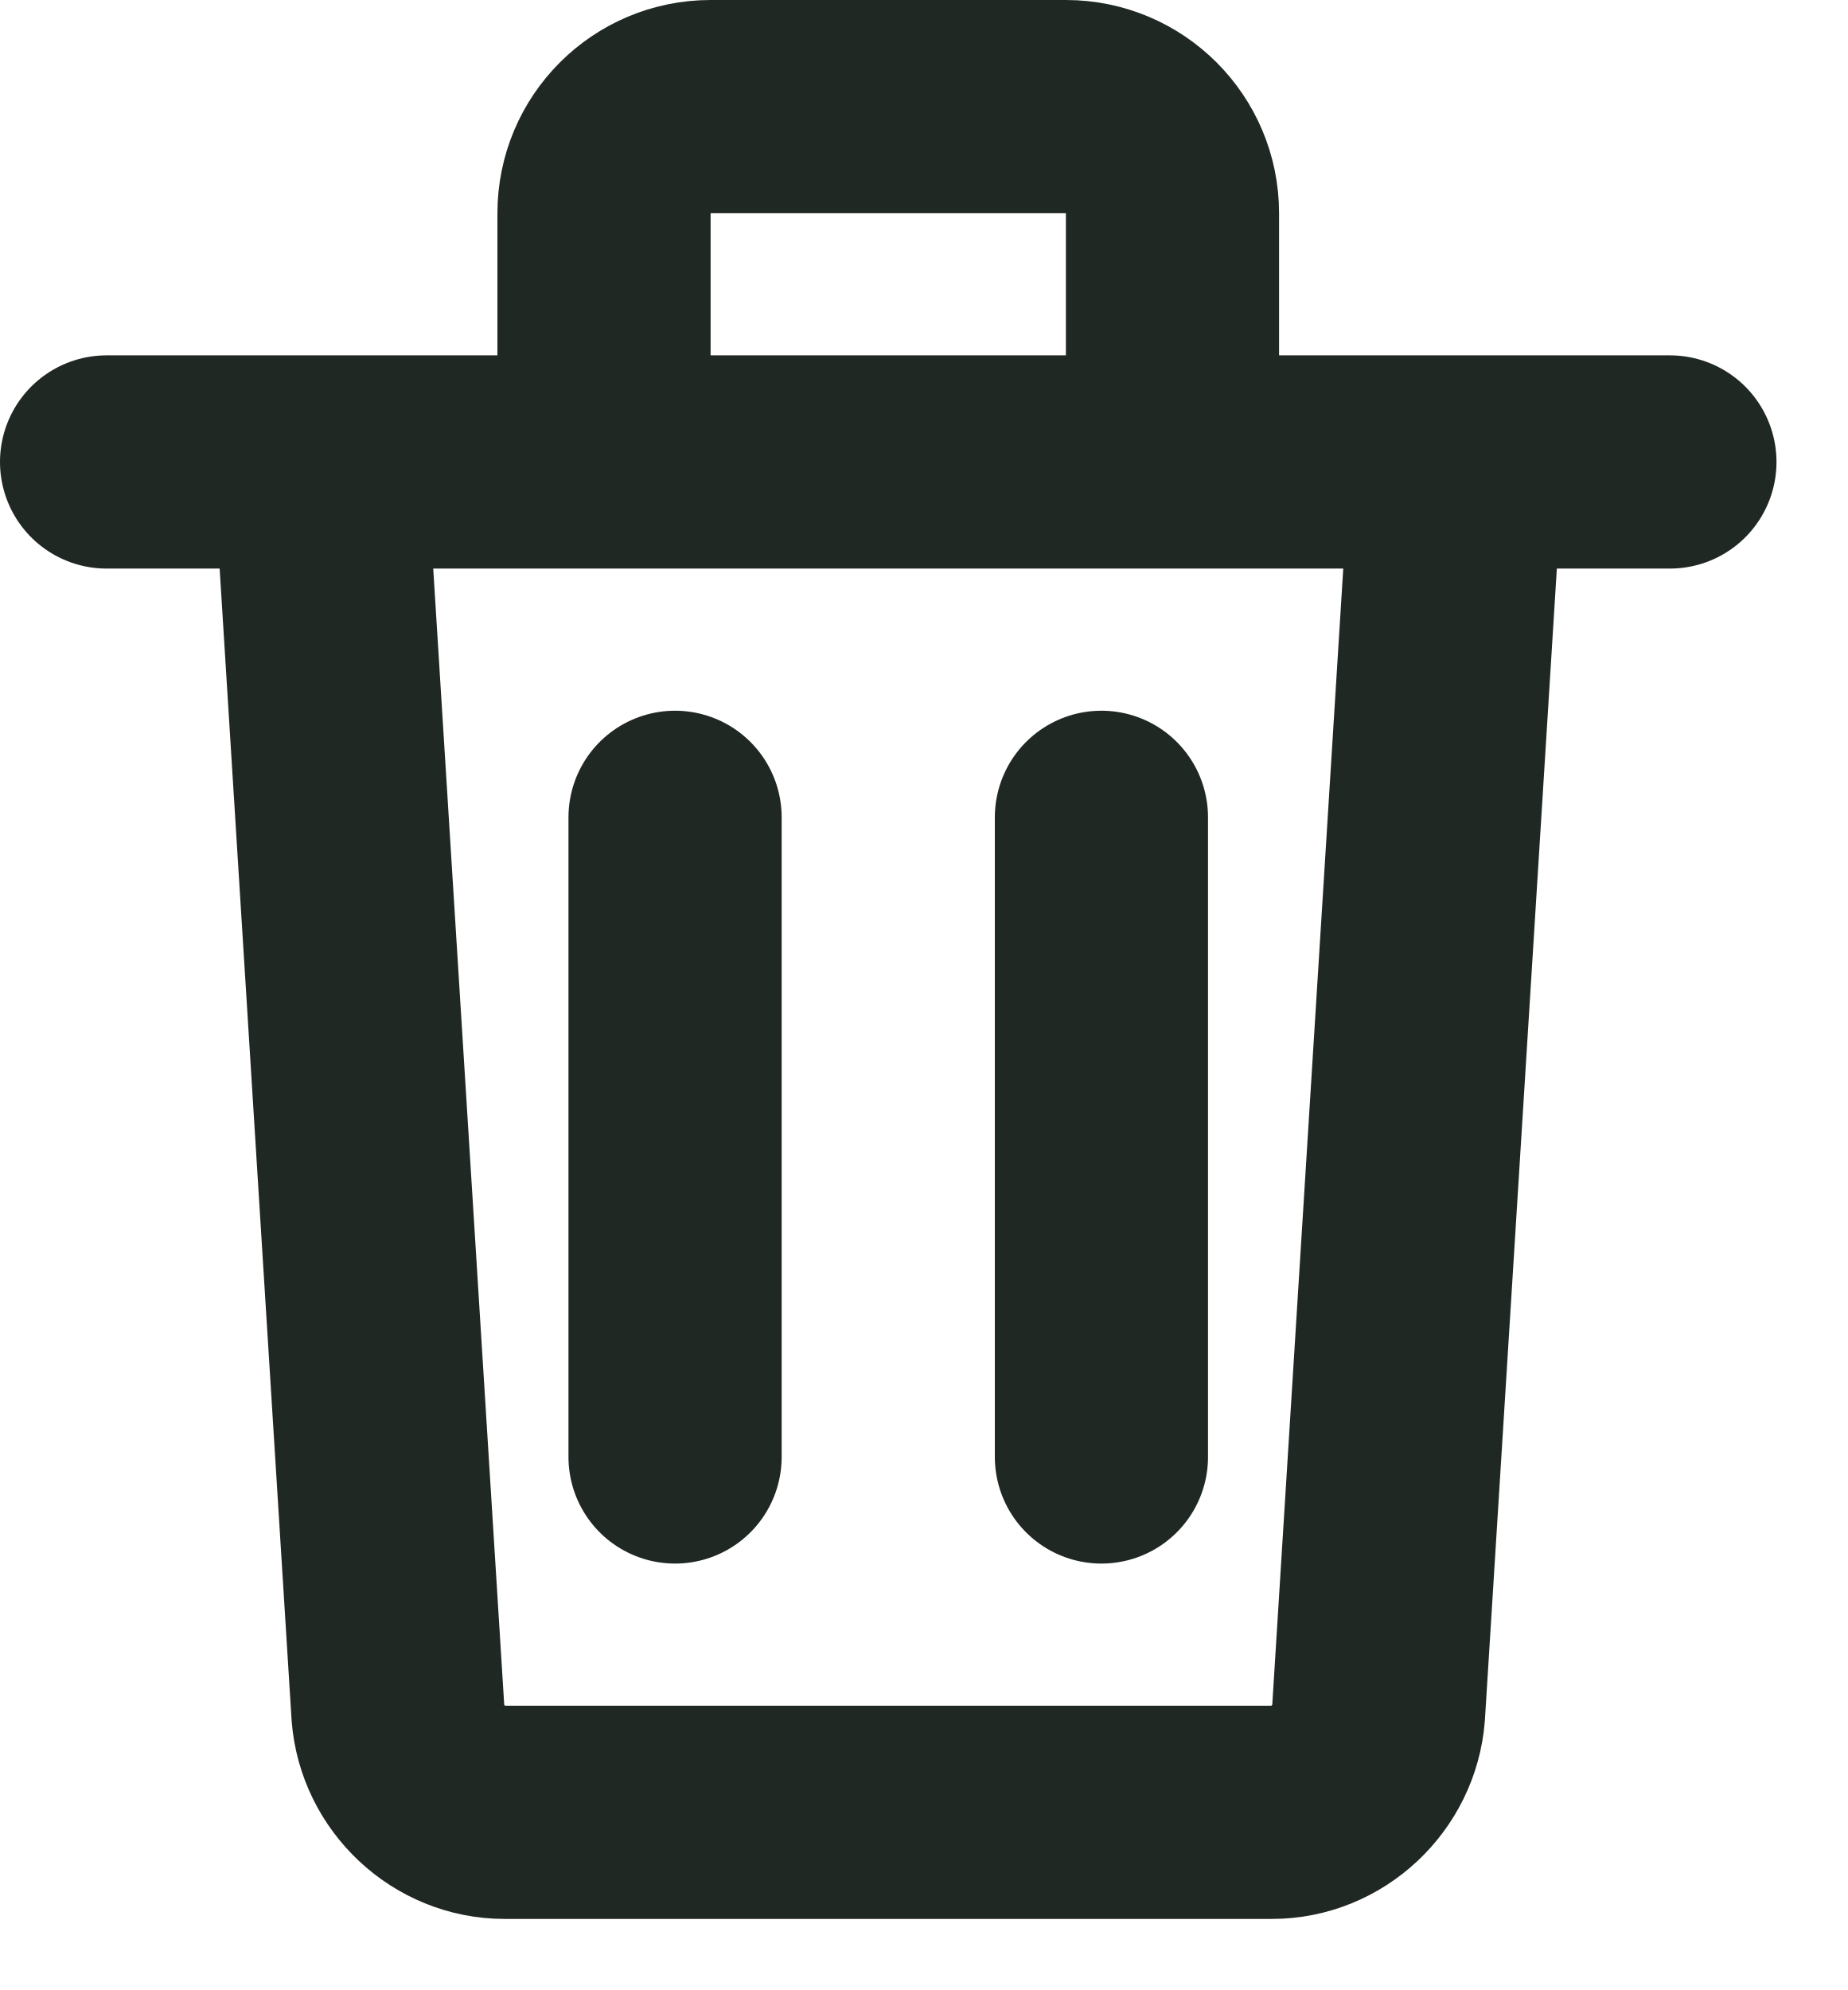
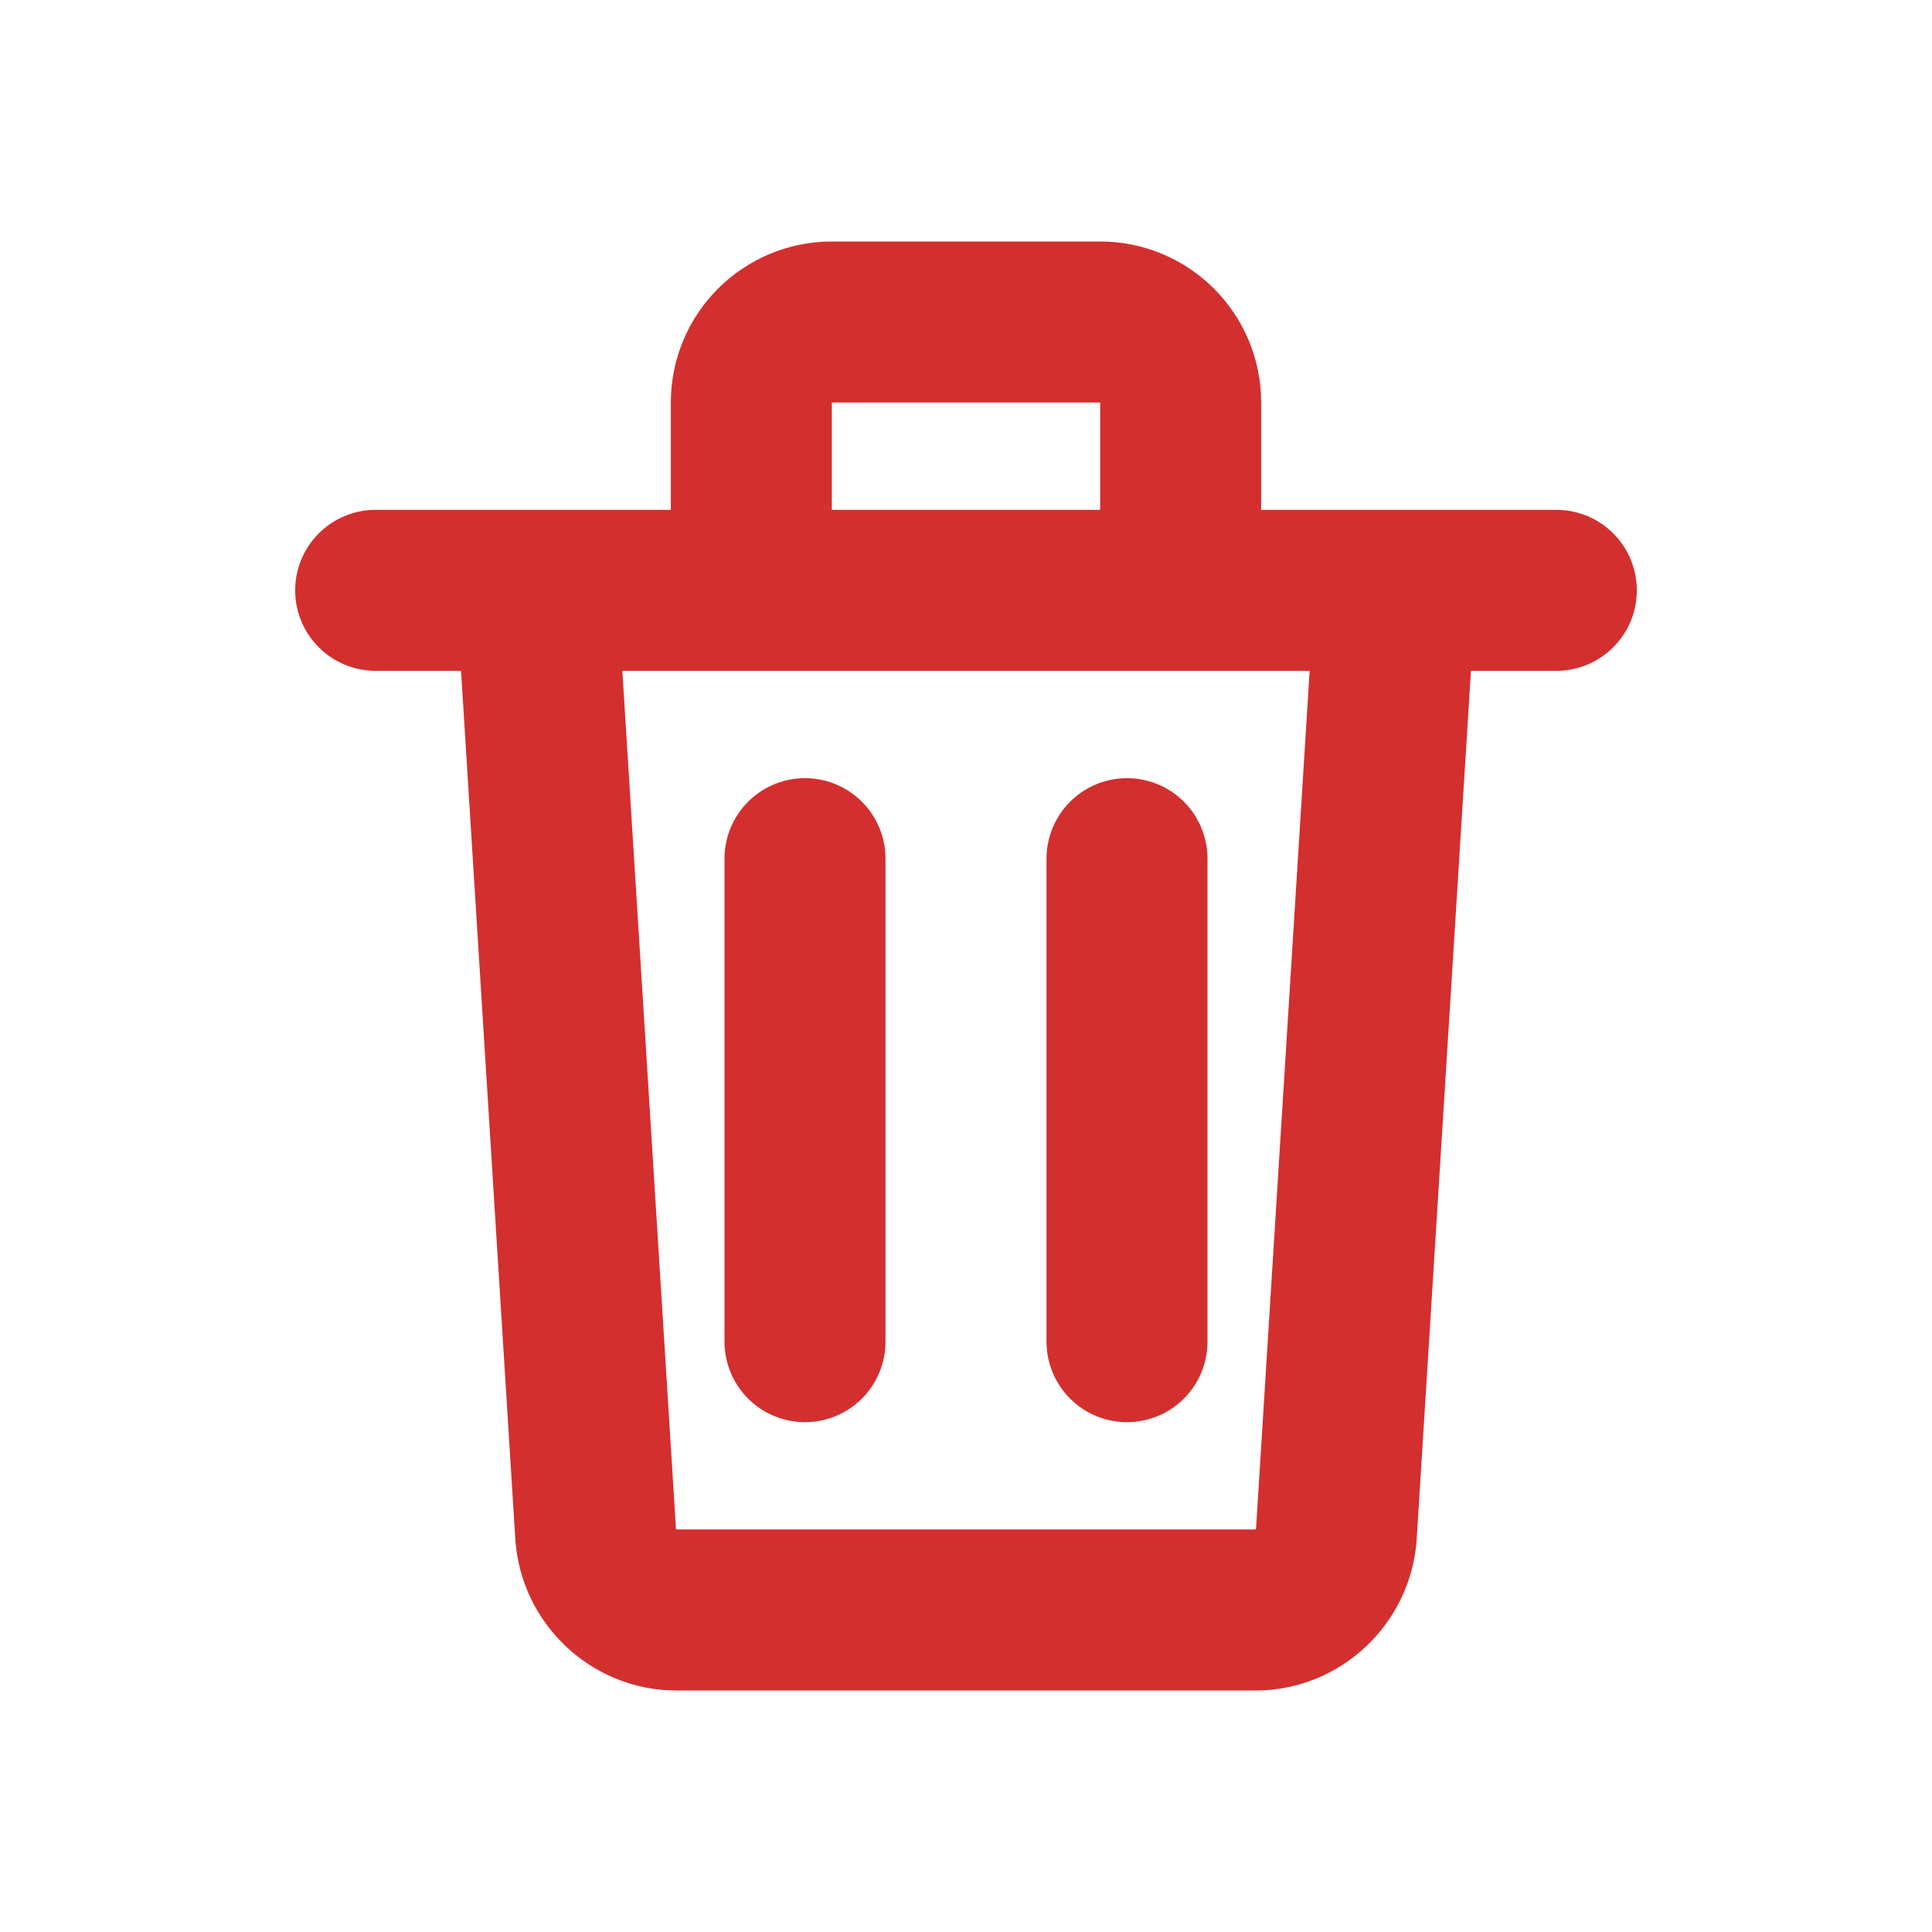
- <svg xmlns="http://www.w3.org/2000/svg" width="13" height="14" viewBox="0 0 13 14" fill="none">
-   <path d="M0.75 3.25H2.25M2.25 3.25H4.25M2.25 3.25L2.8 12.05C2.83 12.44 3.16 12.75 3.55 12.75H8.95C9.34 12.75 9.67 12.44 9.7 12.05L10.25 3.25M4.25 3.25H8.25M4.25 3.25V1.5C4.25 1.086 4.586 0.75 5 0.75H7.5C7.914 0.75 8.25 1.086 8.25 1.5V3.25M8.25 3.25H10.25M10.25 3.25H11.75M4.75 5.75V10.25M7.75 5.75V10.25" stroke-width="1.5" stroke-linecap="round" stroke-linejoin="round" stroke="#202823" />
+ <svg xmlns="http://www.w3.org/2000/svg" width="18" height="18" viewBox="0 0 18 18" fill="none">
+   <path d="M3.5 5.5H14.5M7 5.5V3.75C7 3.336 7.336 3 7.75 3H10.25C10.664 3 11 3.336 11 3.75V5.5M5 5.5L5.55 14.3C5.58 14.69 5.91 15 6.3 15H11.7C12.09 15 12.42 14.69 12.45 14.3L13 5.5M7.5 8V12.5M10.5 8V12.5" stroke-width="1.5" stroke-linecap="round" stroke-linejoin="round" stroke="#D32F2F" />
</svg>
